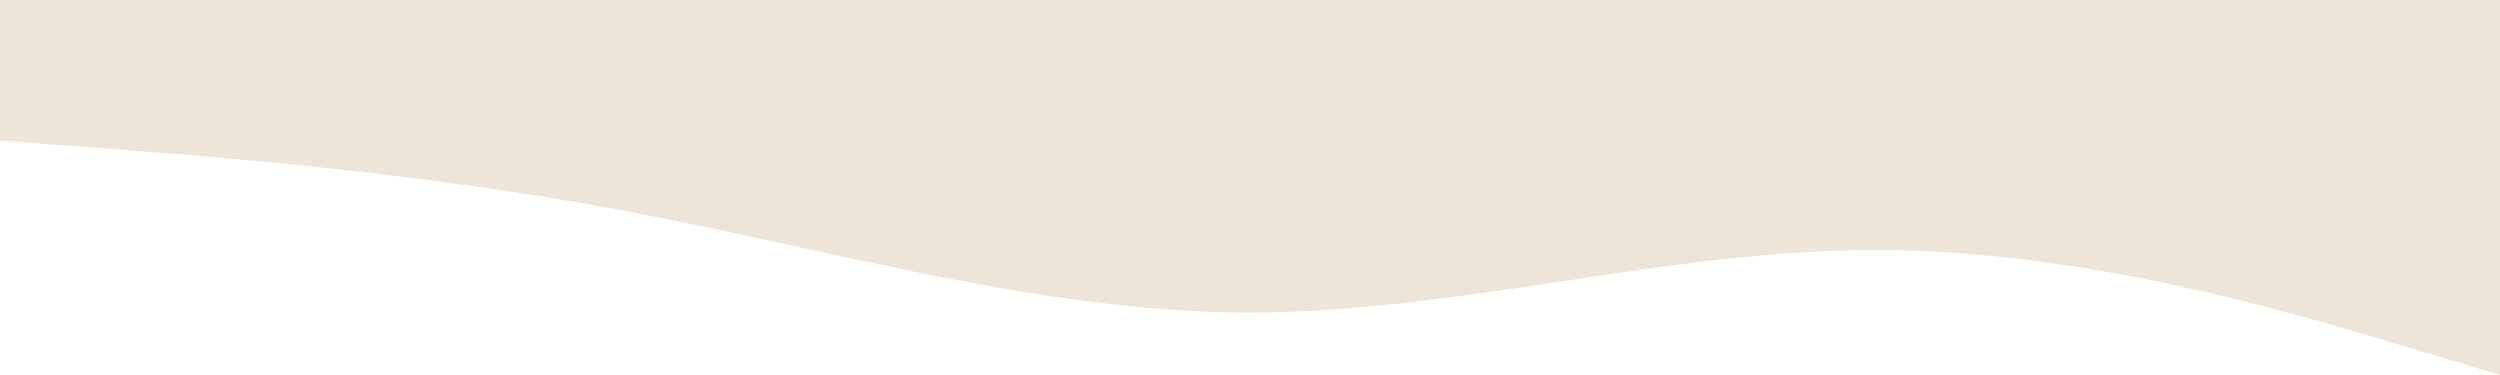
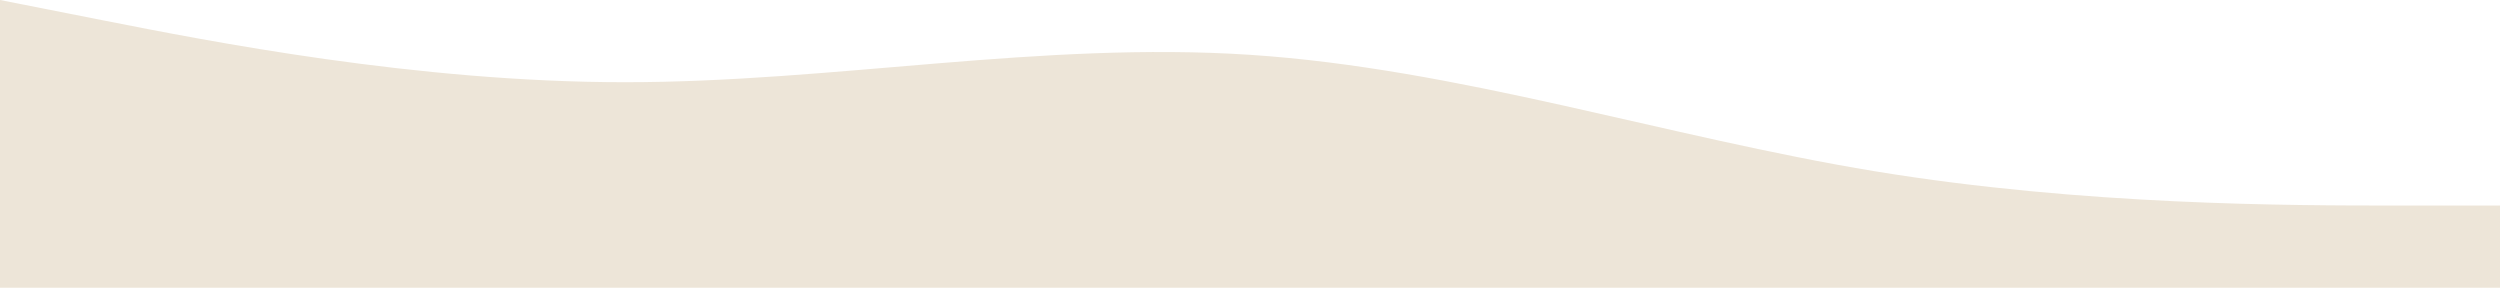
- <svg xmlns="http://www.w3.org/2000/svg" viewBox="0 0 1920 288" fill="none">
-   <path fill-rule="evenodd" clip-rule="evenodd" fill="#EDE5D8" d="M1920 288L1840 264C1760 240 1600 192 1440 192C1280 192 1120 240 960 240C800 240 640 192 480 162C320 132 160 120 80 114L-2.86102e-05 108V0H80C160 0 320 0 480 0C640 0 800 0 960 0C1120 0 1280 0 1440 0C1600 0 1760 0 1840 0H1920V288Z" />
+ <svg xmlns="http://www.w3.org/2000/svg" width="1920" height="221" viewBox="0 0 1920 221" fill="none">
+   <path fill-rule="evenodd" clip-rule="evenodd" d="M0 0L80 15.786C160 31.571 320 63.143 480 63.143C640 63.143 800 31.571 960 42.095C1120 52.619 1280 105.238 1440 131.548C1600 157.857 1760 157.857 1840 157.857H1920V221H1840C1760 221 1600 221 1440 221C1280 221 1120 221 960 221C800 221 640 221 480 221C320 221 160 221 80 221H0V0Z" fill="#EDE5D8" />
</svg>
